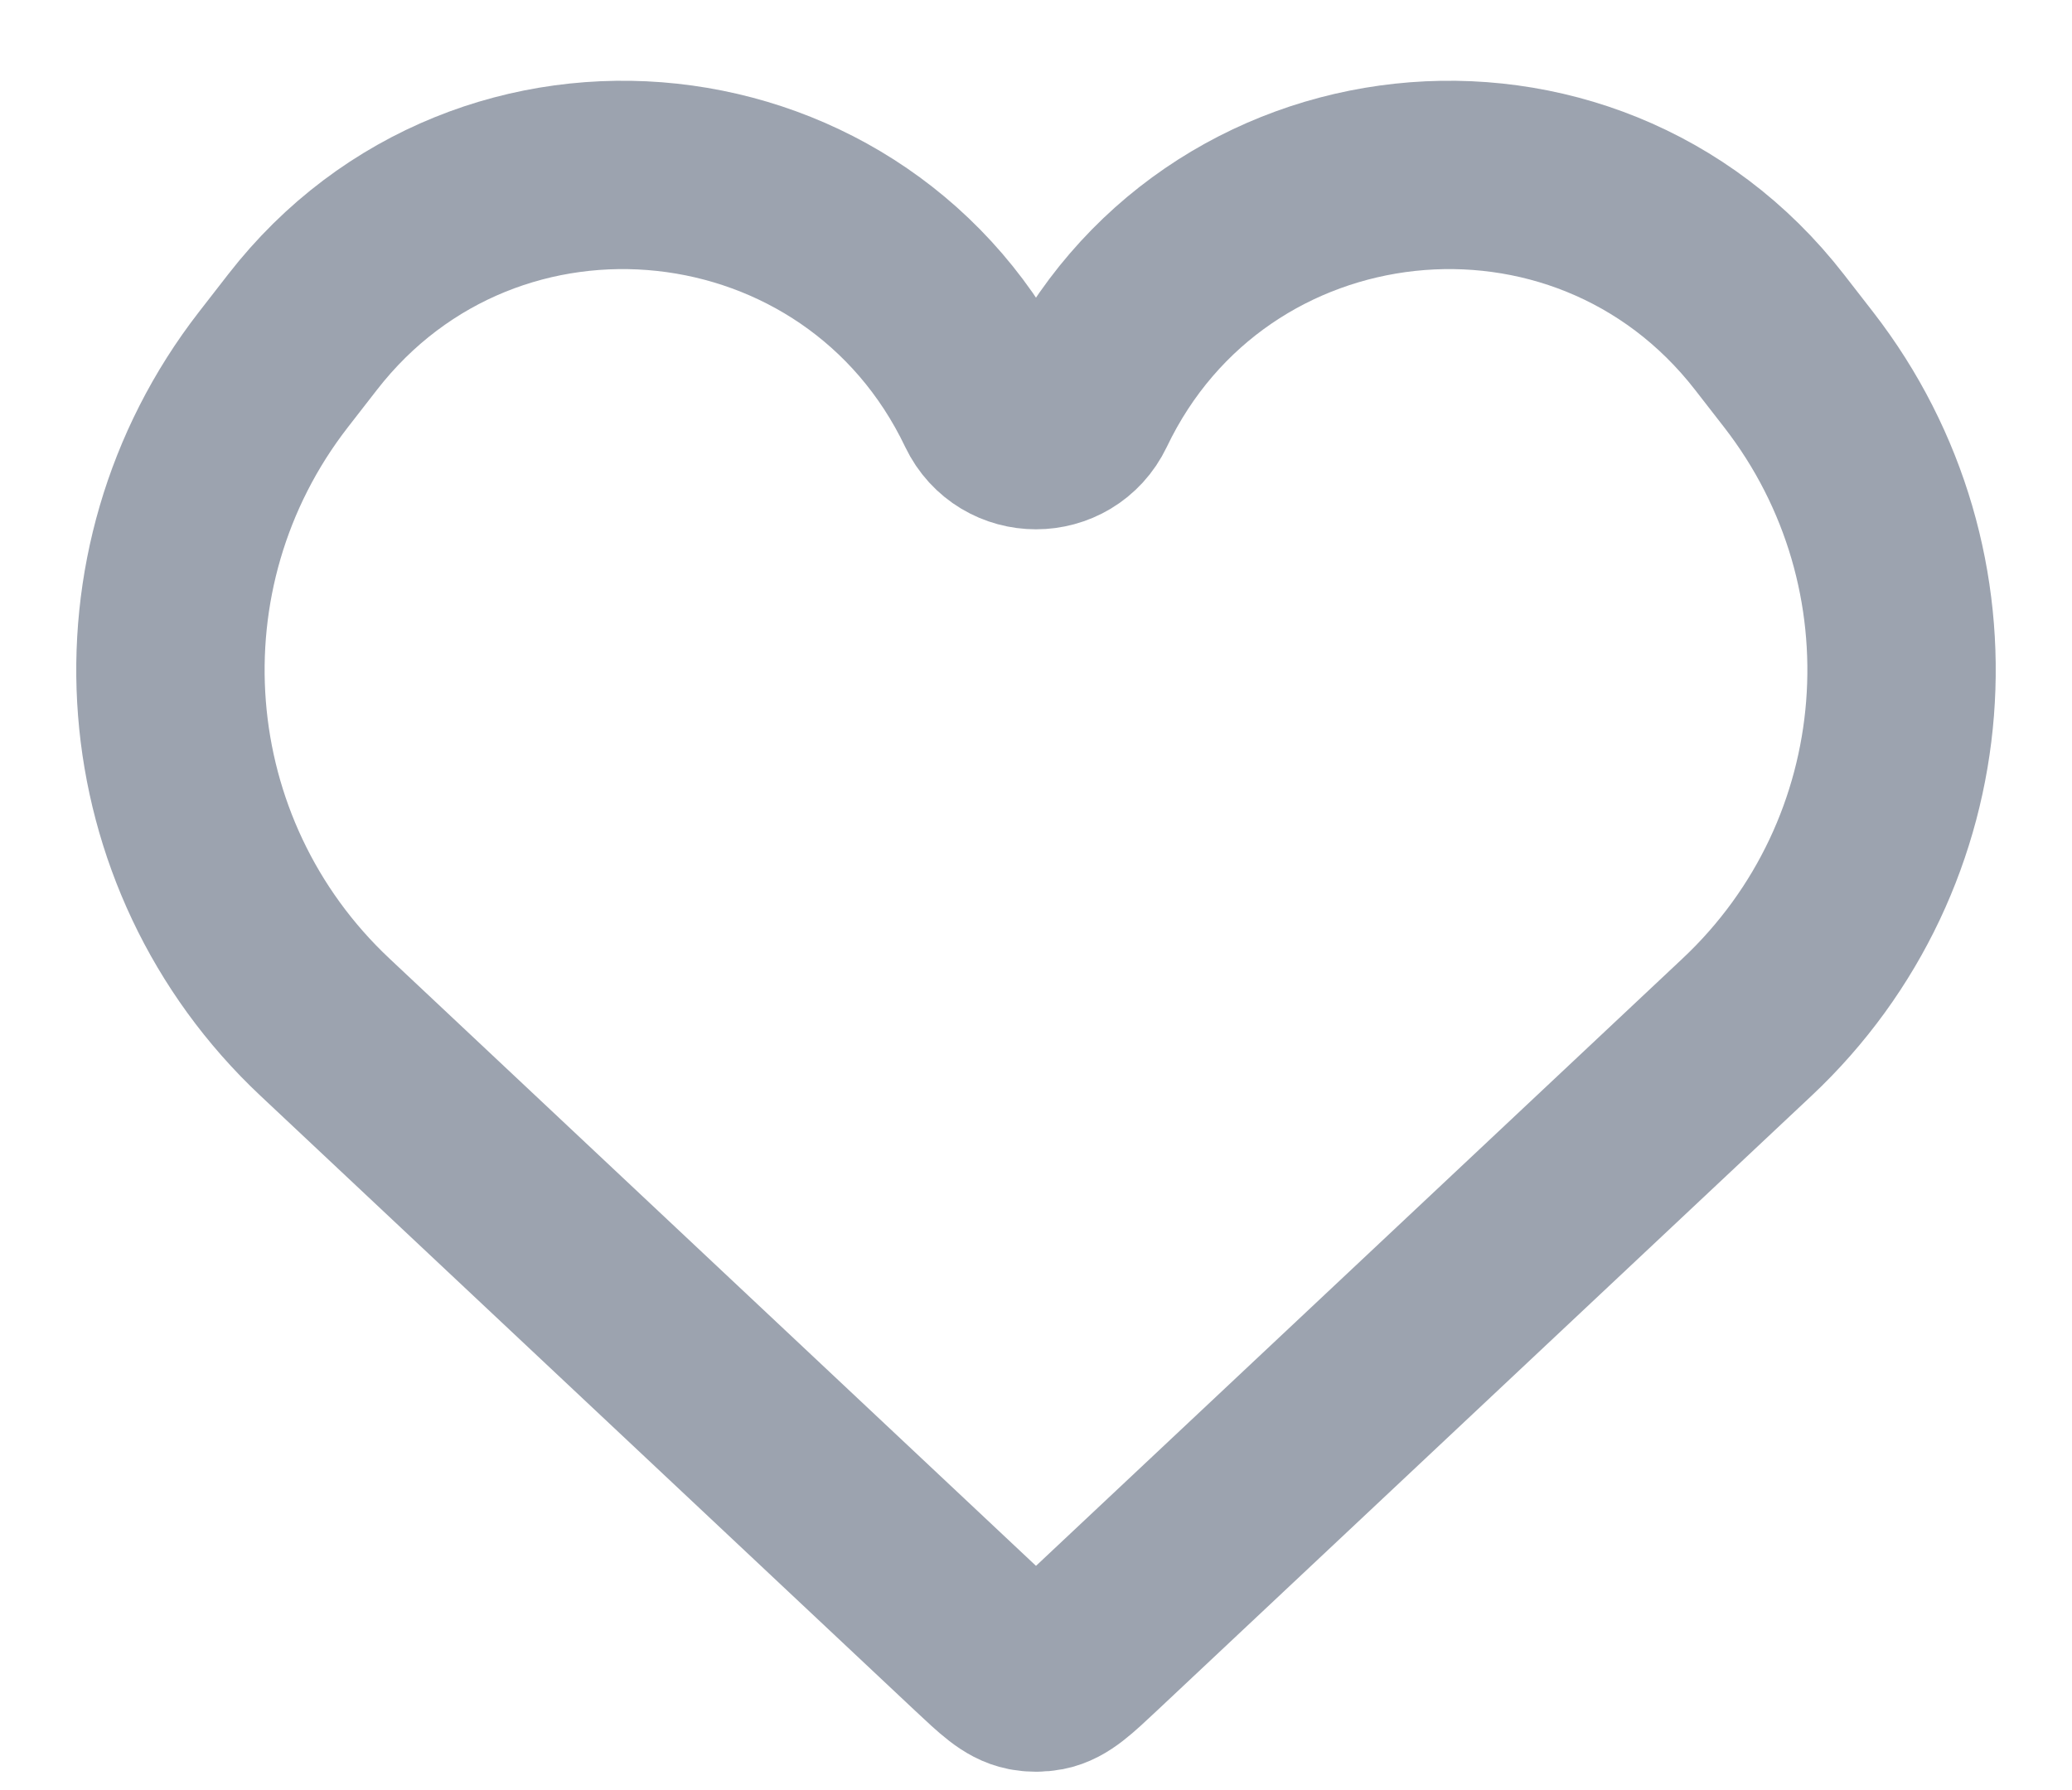
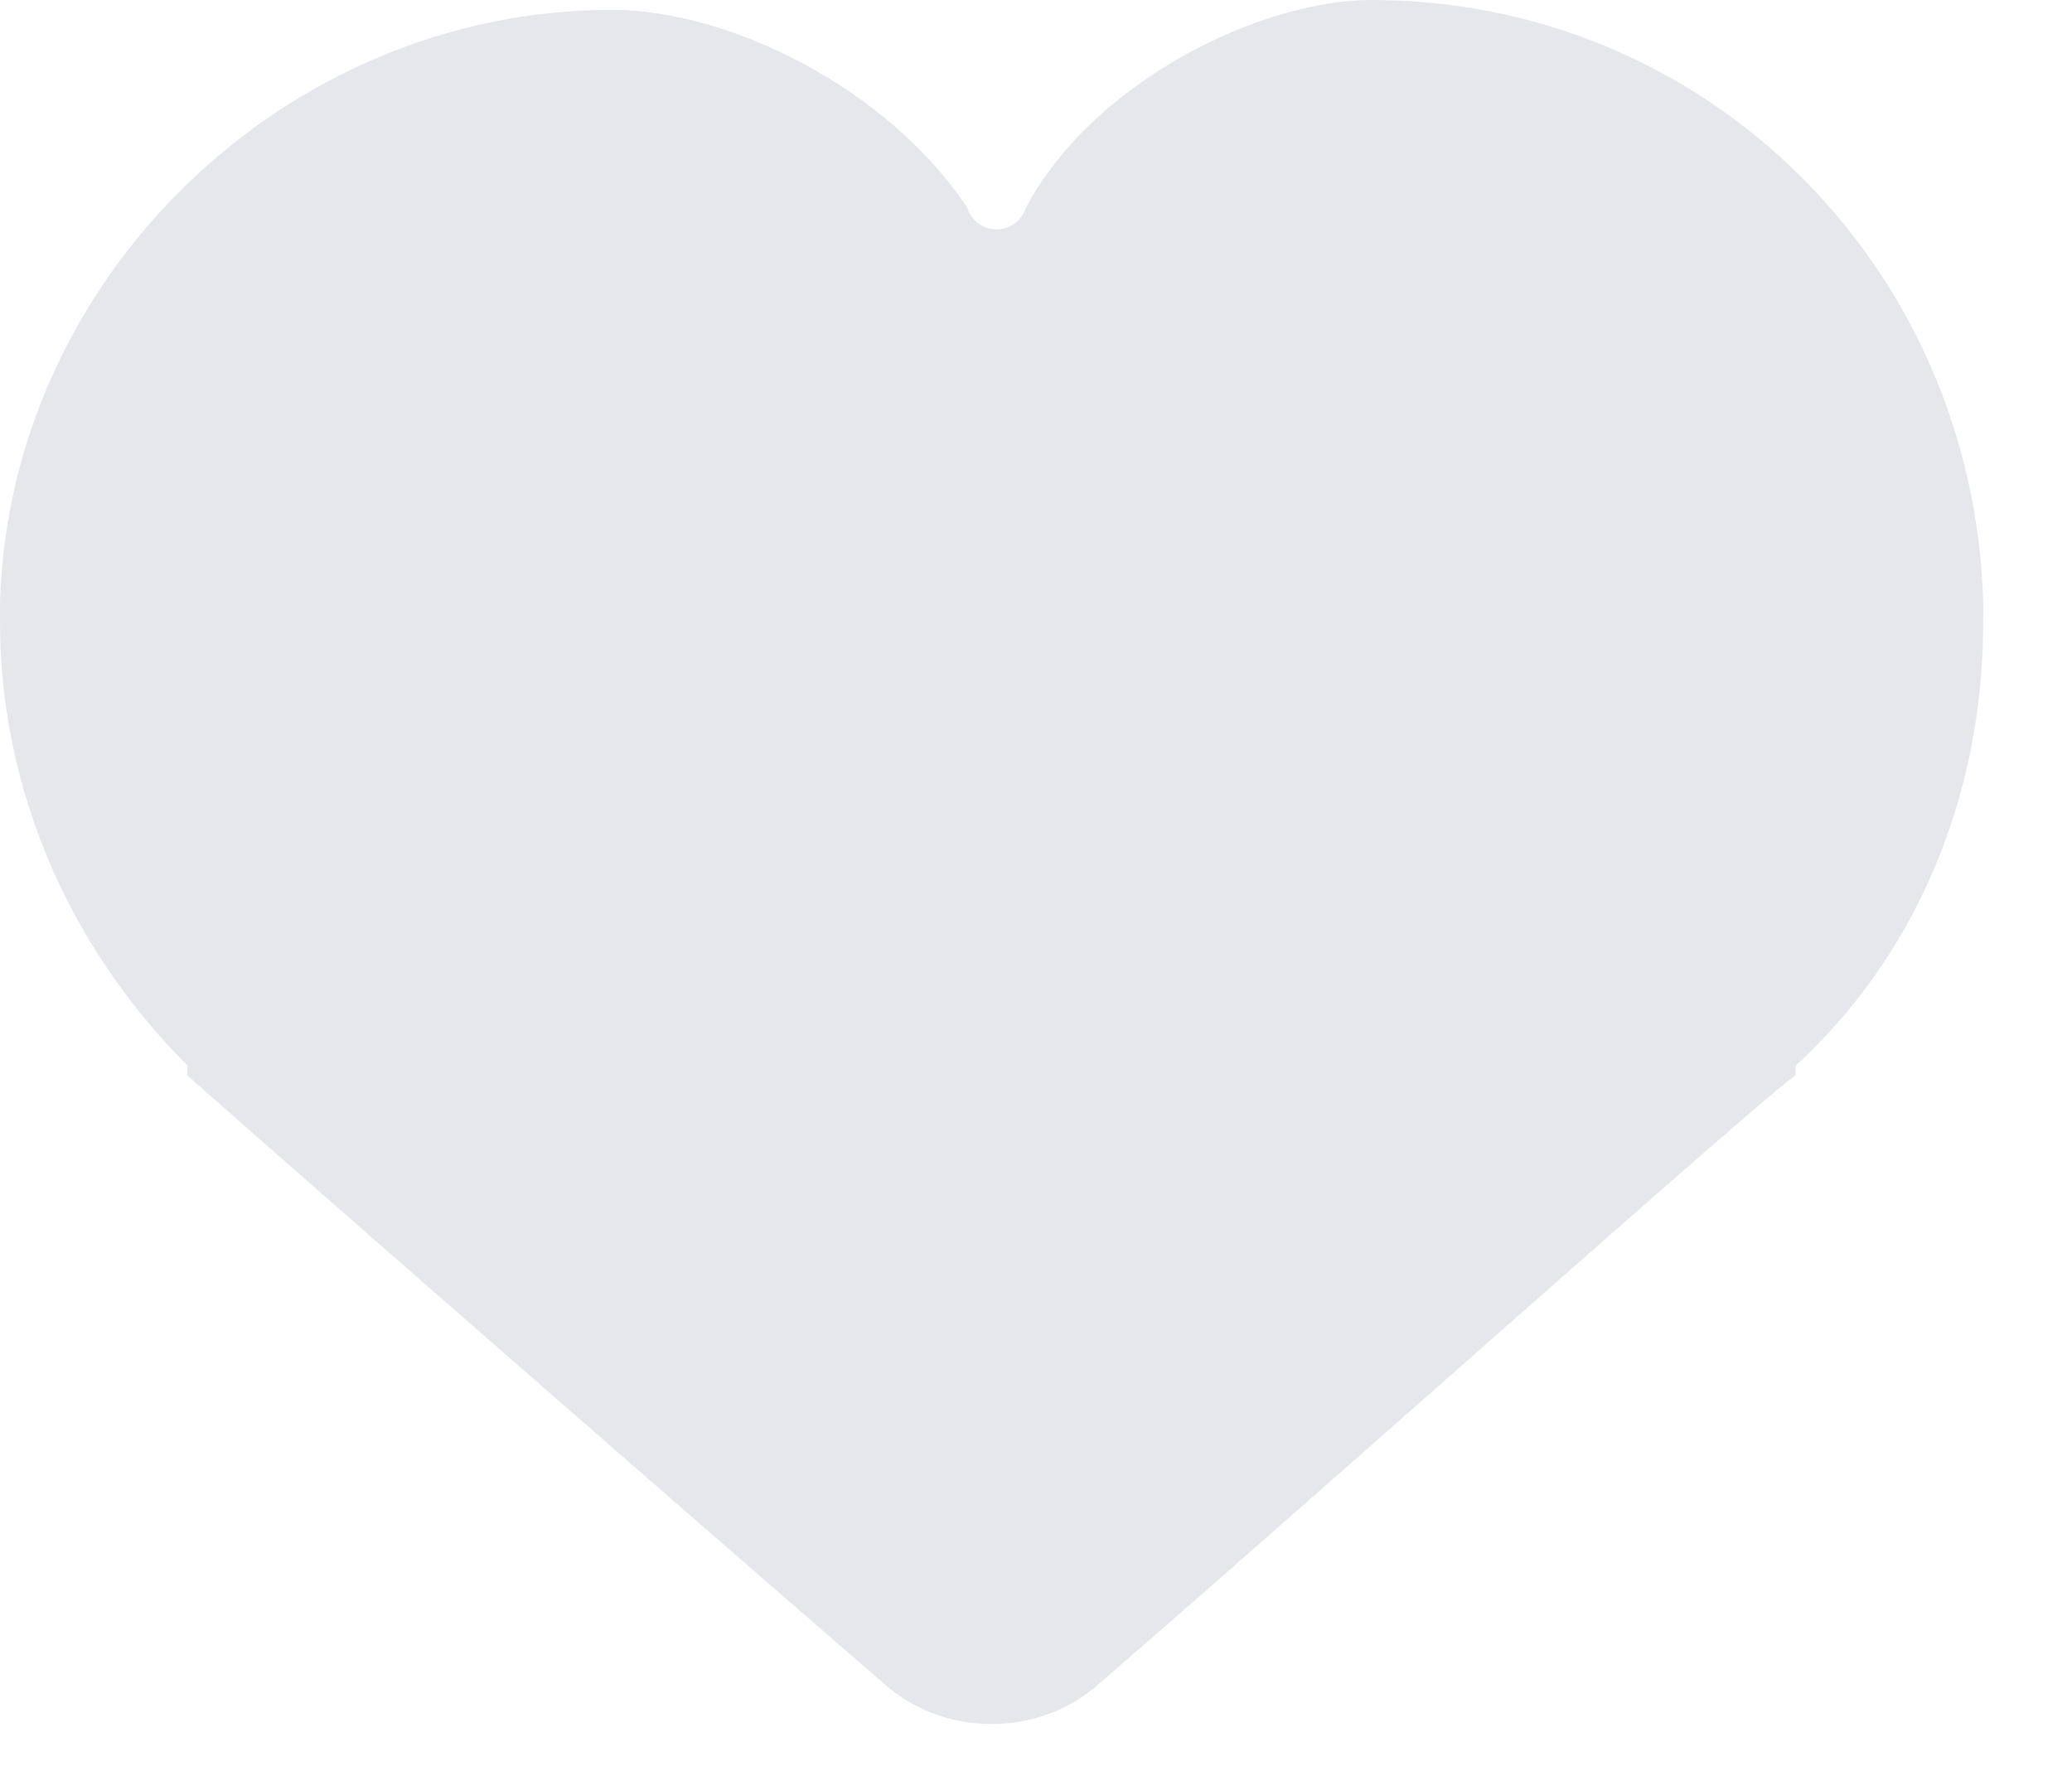
- <svg xmlns="http://www.w3.org/2000/svg" width="22" height="19" viewBox="0 0 22 19" fill="none">
-   <path d="M3.451 10.908L10.403 17.439C10.643 17.664 10.762 17.777 10.904 17.805C10.967 17.817 11.033 17.817 11.096 17.805C11.238 17.777 11.357 17.664 11.597 17.439L18.549 10.908C20.506 9.071 20.743 6.047 19.098 3.926L18.788 3.527C16.82 0.991 12.87 1.416 11.487 4.314C11.291 4.723 10.709 4.723 10.513 4.314C9.13 1.416 5.18 0.991 3.212 3.527L2.902 3.926C1.257 6.047 1.494 9.071 3.451 10.908Z" stroke="#9CA3AF" stroke-width="2" />
+ <svg xmlns="http://www.w3.org/2000/svg" width="21" height="18" viewBox="0 0 21 18" fill="none">
+   <path d="M20.1 6.1C20 2.7 17.3 0 13.9 0C12.8 0 11.1 0.8 10.4 2.1C10.3 2.4 9.9 2.4 9.8 2.1C9 0.9 7.4 0.1 6.2 0.1C2.9 0.1 0.1 2.8 0 6.1V6.3C0 8 0.7 9.6 1.9 10.8C1.9 10.8 1.9 10.8 1.9 10.9C2 11 6.8 15.2 9 17.1C9.6 17.6 10.5 17.6 11.1 17.1C13.3 15.2 18 11 18.2 10.9C18.2 10.9 18.2 10.9 18.2 10.8C19.4 9.7 20.1 8.1 20.1 6.3V6.1Z" fill="#E5E7EB" />
</svg>
